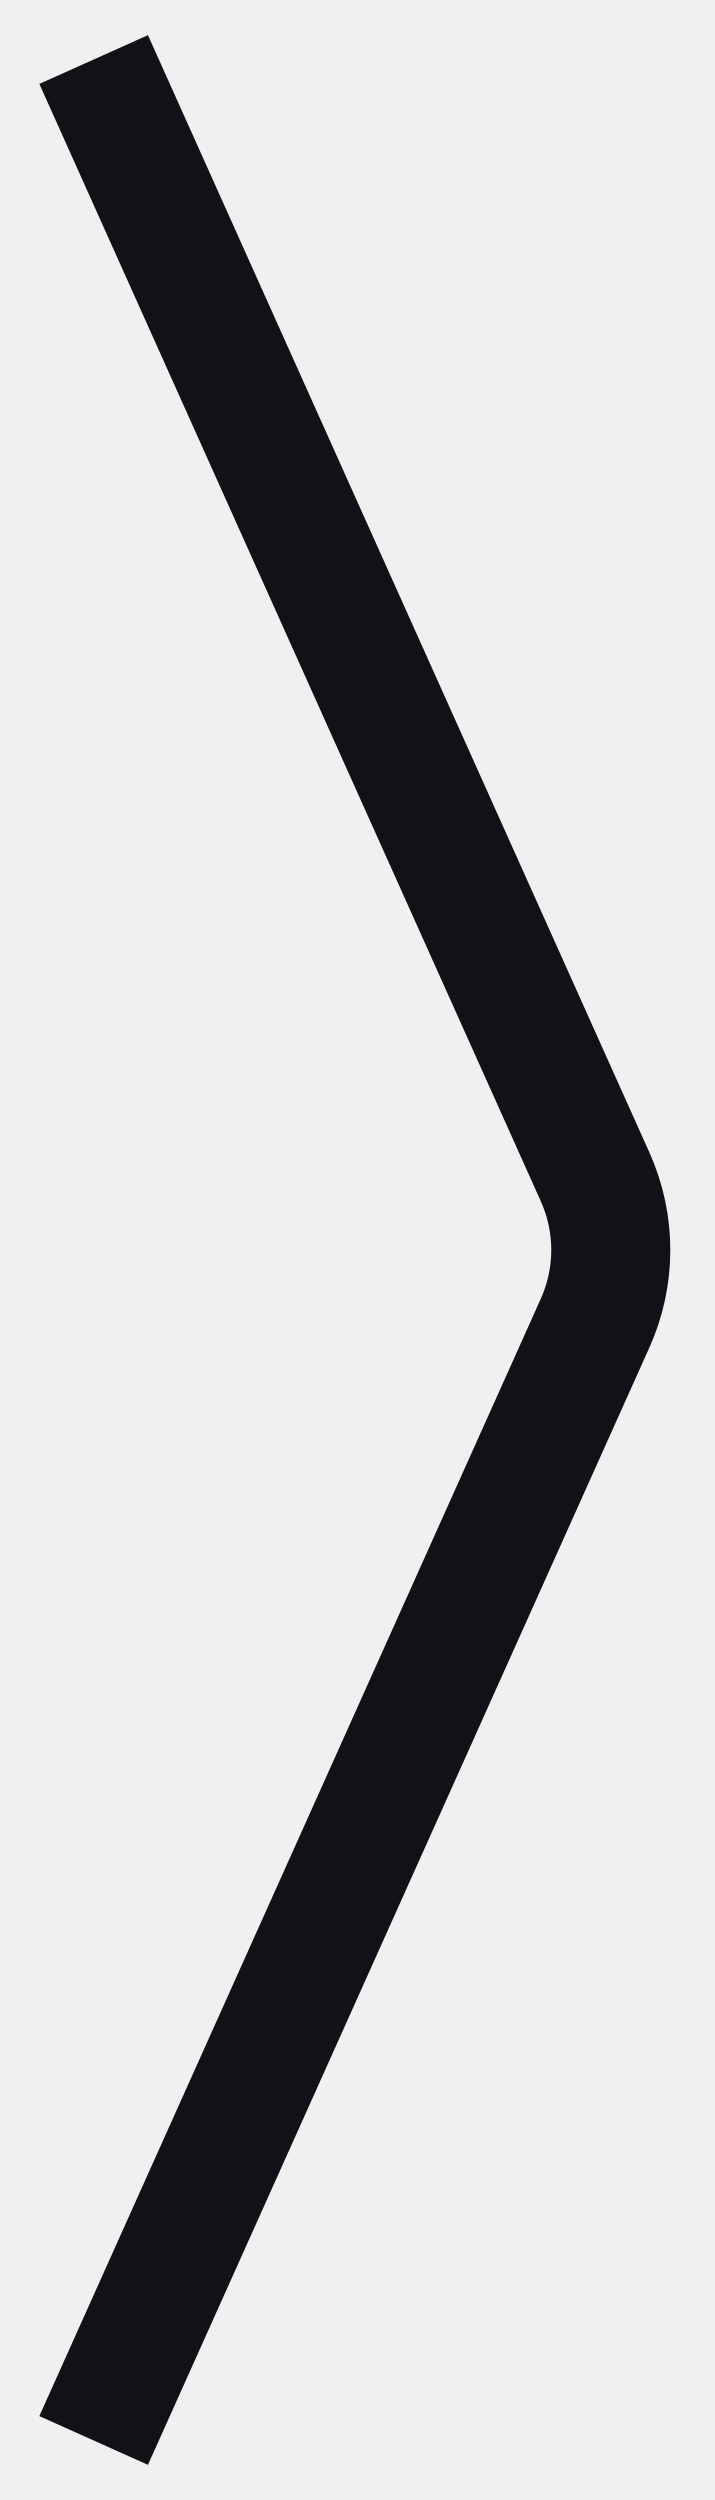
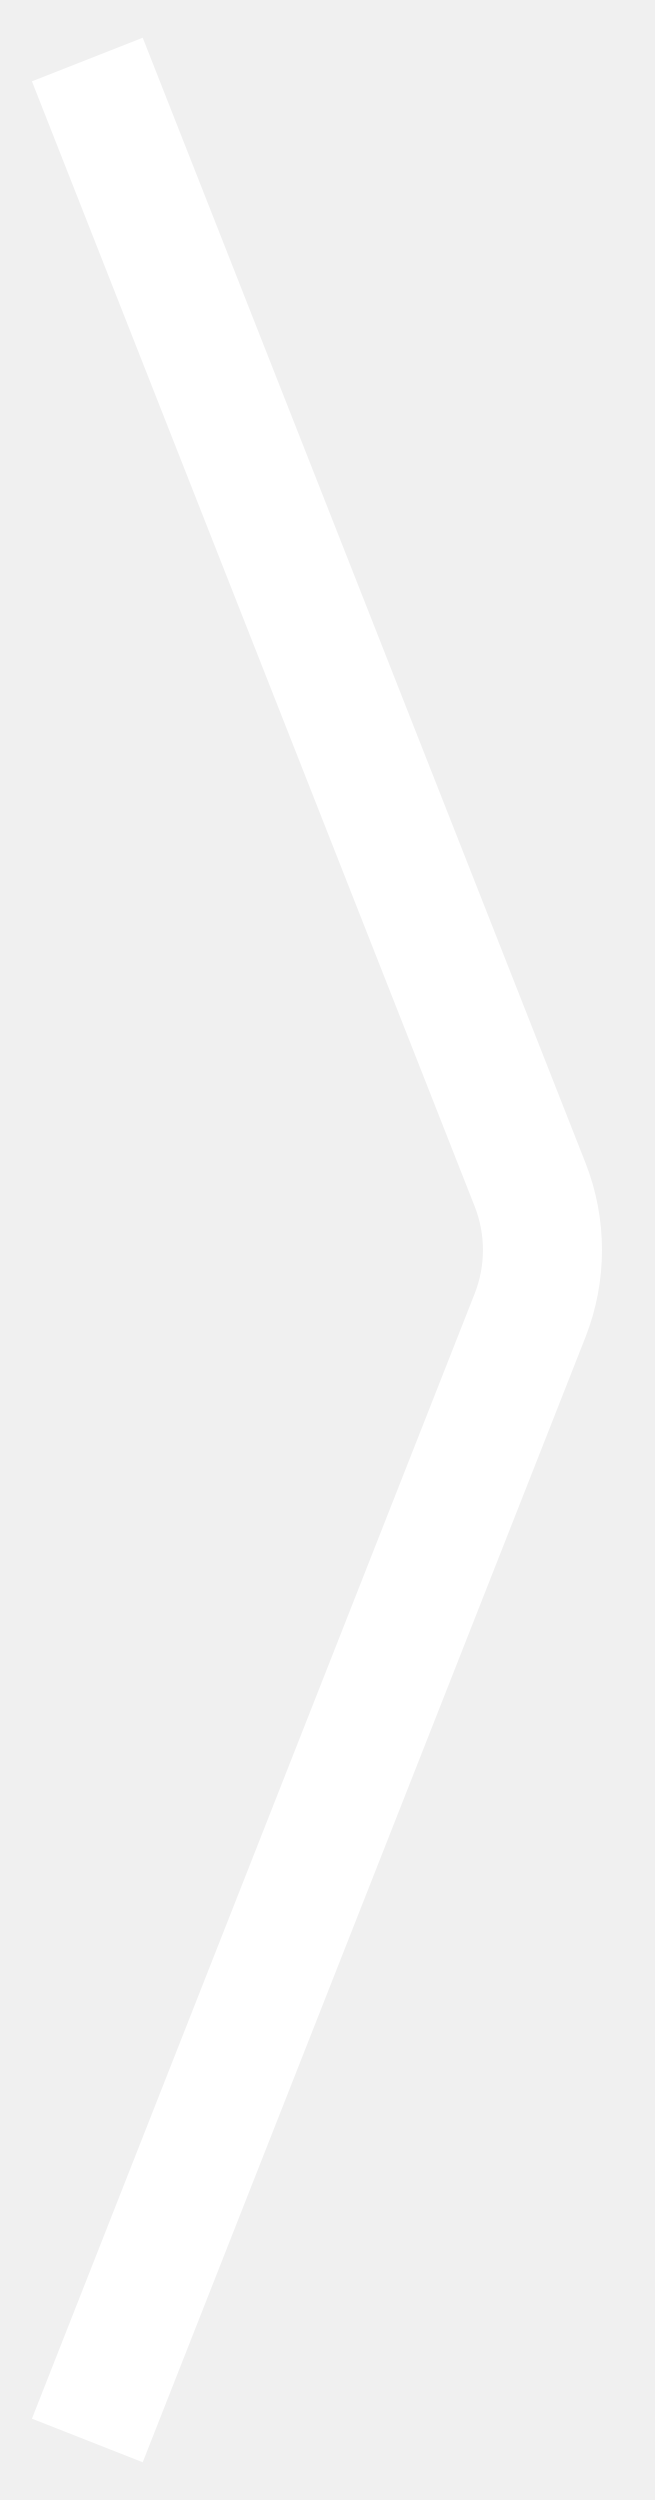
- <svg xmlns="http://www.w3.org/2000/svg" width="12" height="42" viewBox="0 0 12 42" fill="none">
-   <path d="M1.573 1L9.998 19.772C10.349 20.553 10.349 21.447 9.998 22.228L1.573 41" stroke="#101217" stroke-width="2" />
+ <svg xmlns="http://www.w3.org/2000/svg" width="11" height="42" viewBox="0 0 11 42" fill="none">
+   <path d="M1.467 1L8.905 19.901C9.183 20.607 9.183 21.393 8.905 22.099L1.467 41" stroke="white" stroke-width="2" />
</svg>
